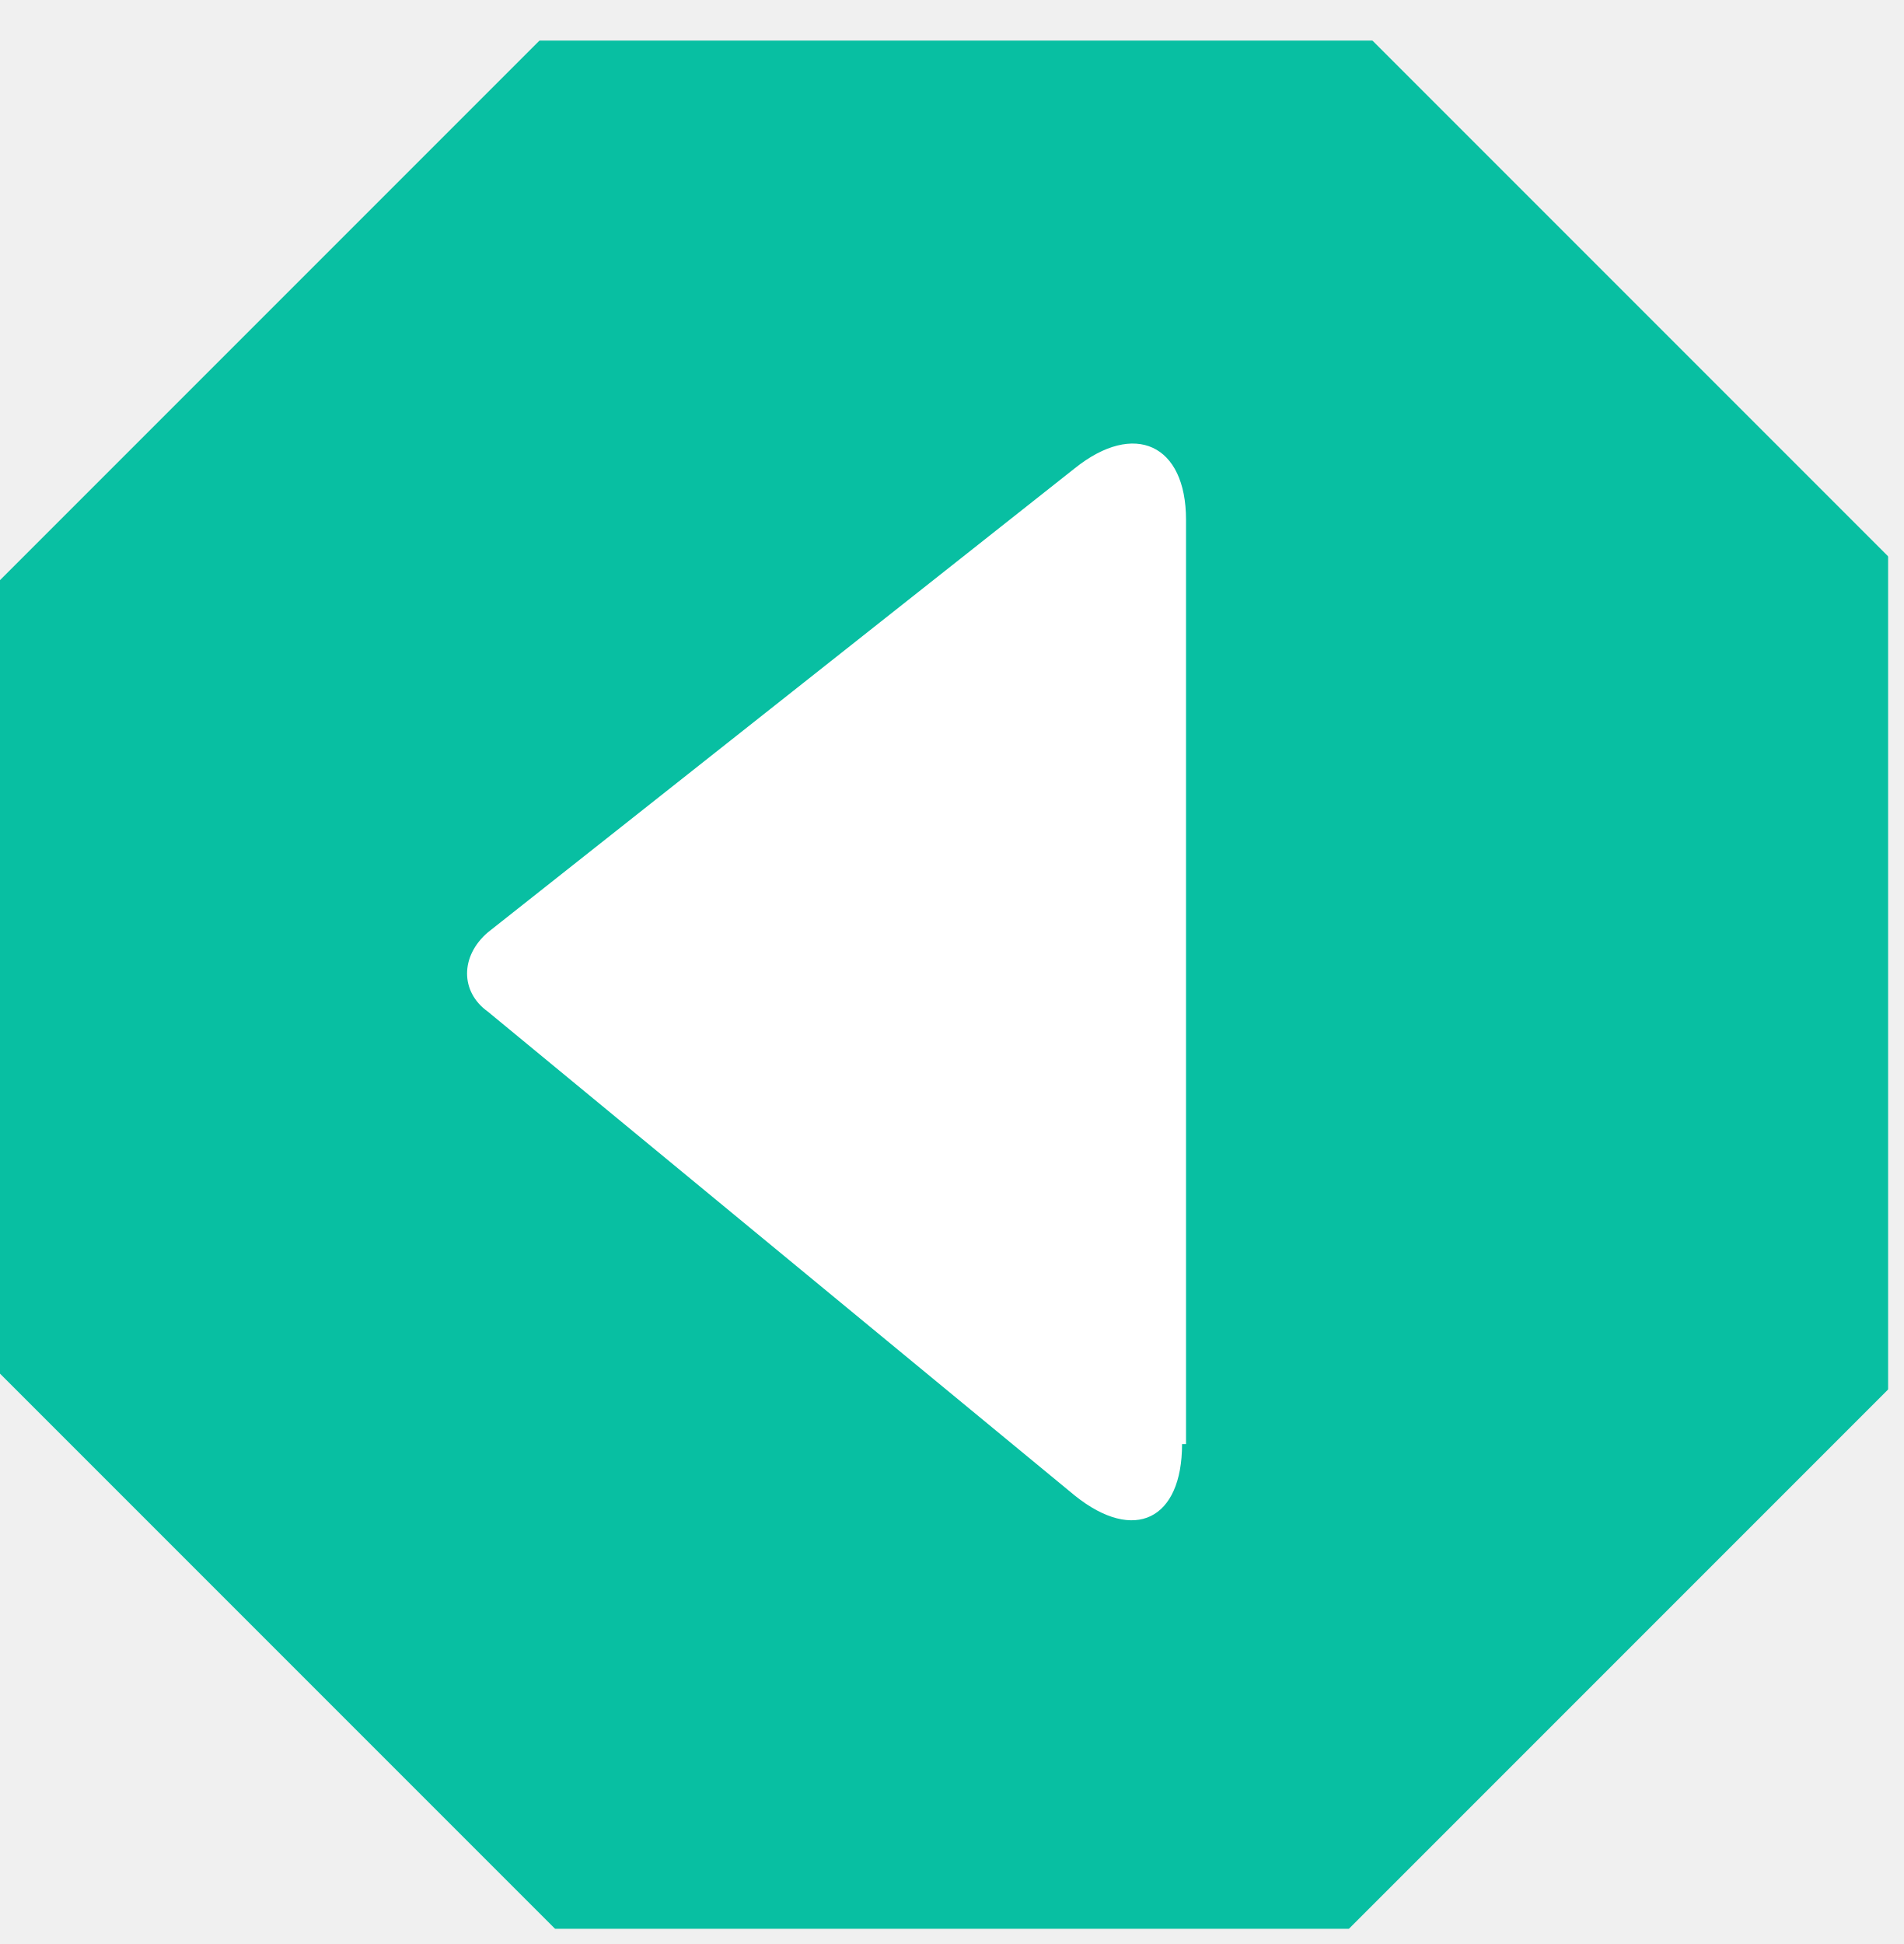
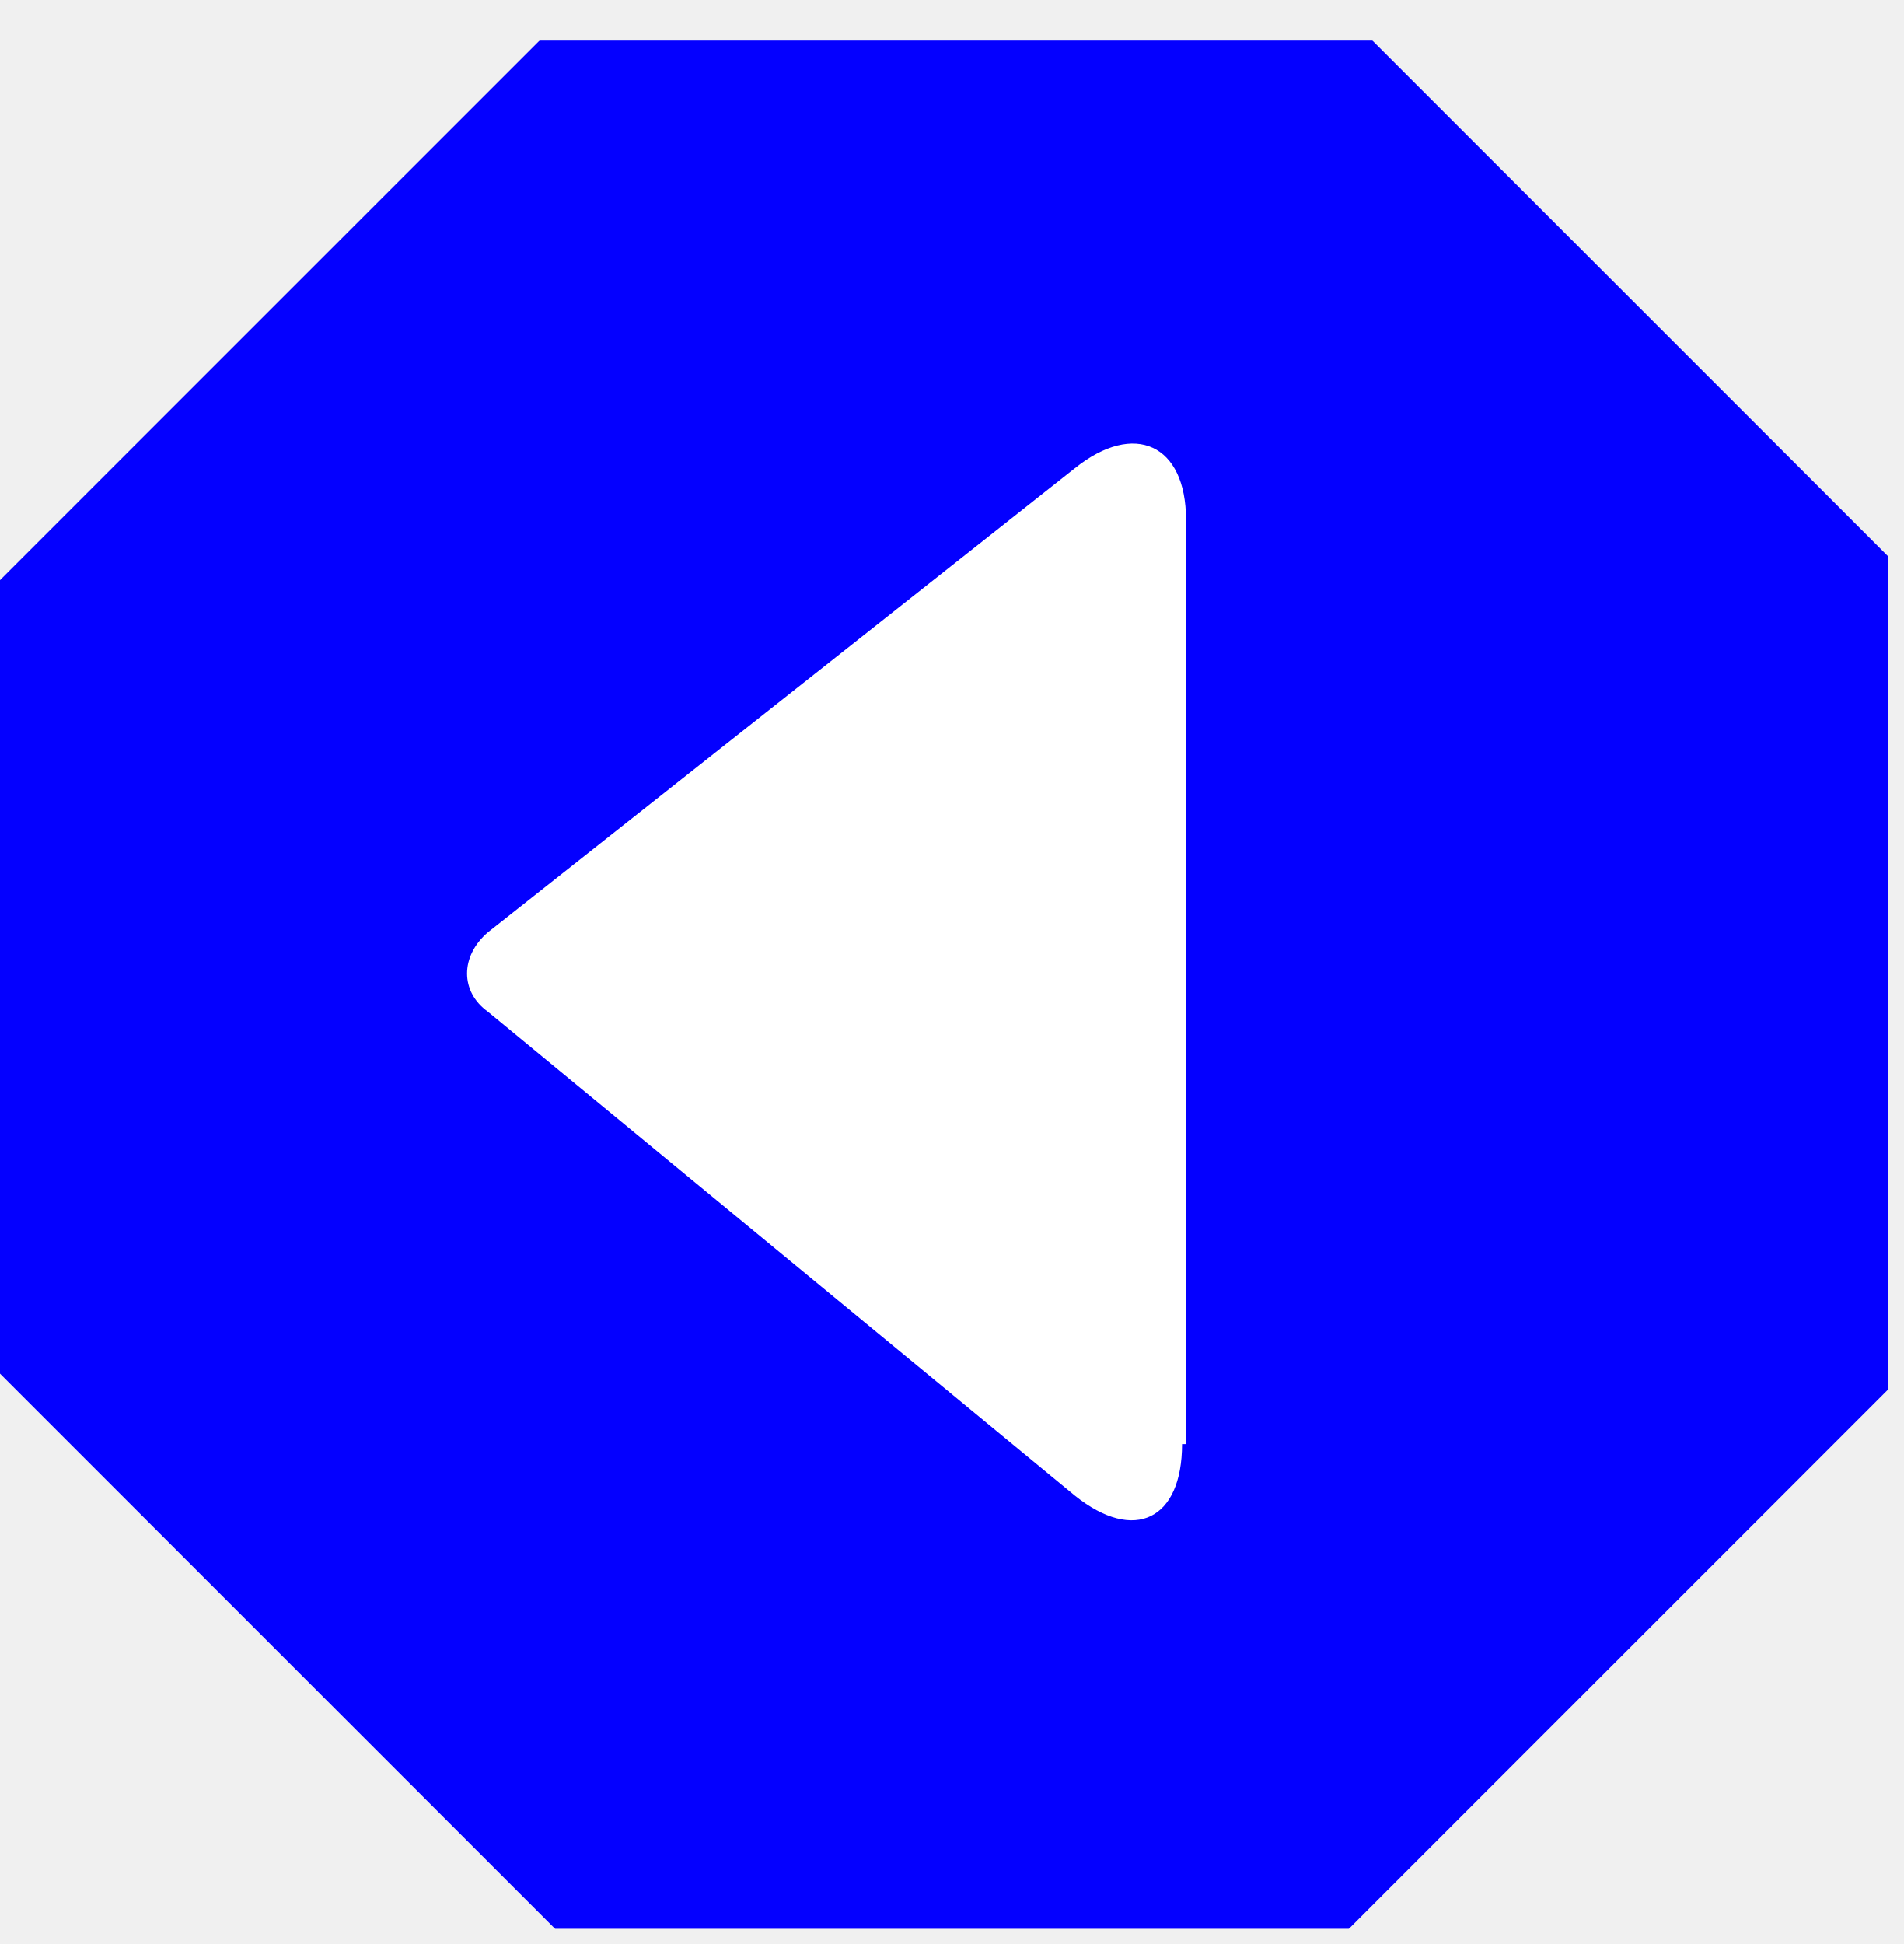
<svg xmlns="http://www.w3.org/2000/svg" version="1.1" id="Layer_1" x="0px" y="0px" viewBox="0 0 48 49" style="enable-background:new 0 0 48 49;" xml:space="preserve">
  <style type="text/css">
	.st0{filter:url(#Adobe_OpacityMaskFilter);}
	.st1{fill-rule:evenodd;clip-rule:evenodd;fill:#FFFFFF;}
- 	.st2{mask:url(#mask-2_1_);fill-rule:evenodd;clip-rule:evenodd;fill:#08bfa2;}
+ 	.st2{mask:url(#mask-2_1_);fill-rule:evenodd;clip-rule:evenodd;fill:#0400ff;}
</style>
  <g id="ClourureT">
    <g id="Group-6">
      <g id="Group-5" transform="translate(0, 0.623)">
        <g id="Clip-4">
			</g>
        <defs>
          <filter id="Adobe_OpacityMaskFilter" filterUnits="userSpaceOnUse" x="0" y="0" width="48" height="48">
            <feColorMatrix type="matrix" values="1 0 0 0 0  0 1 0 0 0  0 0 1 0 0  0 0 0 1 0" />
          </filter>
        </defs>
        <mask maskUnits="userSpaceOnUse" x="0" y="0" width="48" height="48" id="mask-2_1_">
          <g class="st0">
            <polygon id="path-1_1_" class="st1" points="0,0.4 47.6,0.4 47.6,48 0,48      " />
          </g>
        </mask>
        <polygon id="Fill-3" class="st2" points="48,34 34,48 14,48 0,34 0,14 14,0 34.2,0 48,13.8    " />
      </g>
      <path id="Fill-1" class="st1" d="M29.8,36.4c0,1.9-1.2,2.5-2.7,1.3L12.3,25.5c-0.7-0.5-0.7-1.4,0-2l14.8-11.7    c1.5-1.2,2.8-0.6,2.8,1.3V36.4z" />
    </g>
  </g>
</svg>
